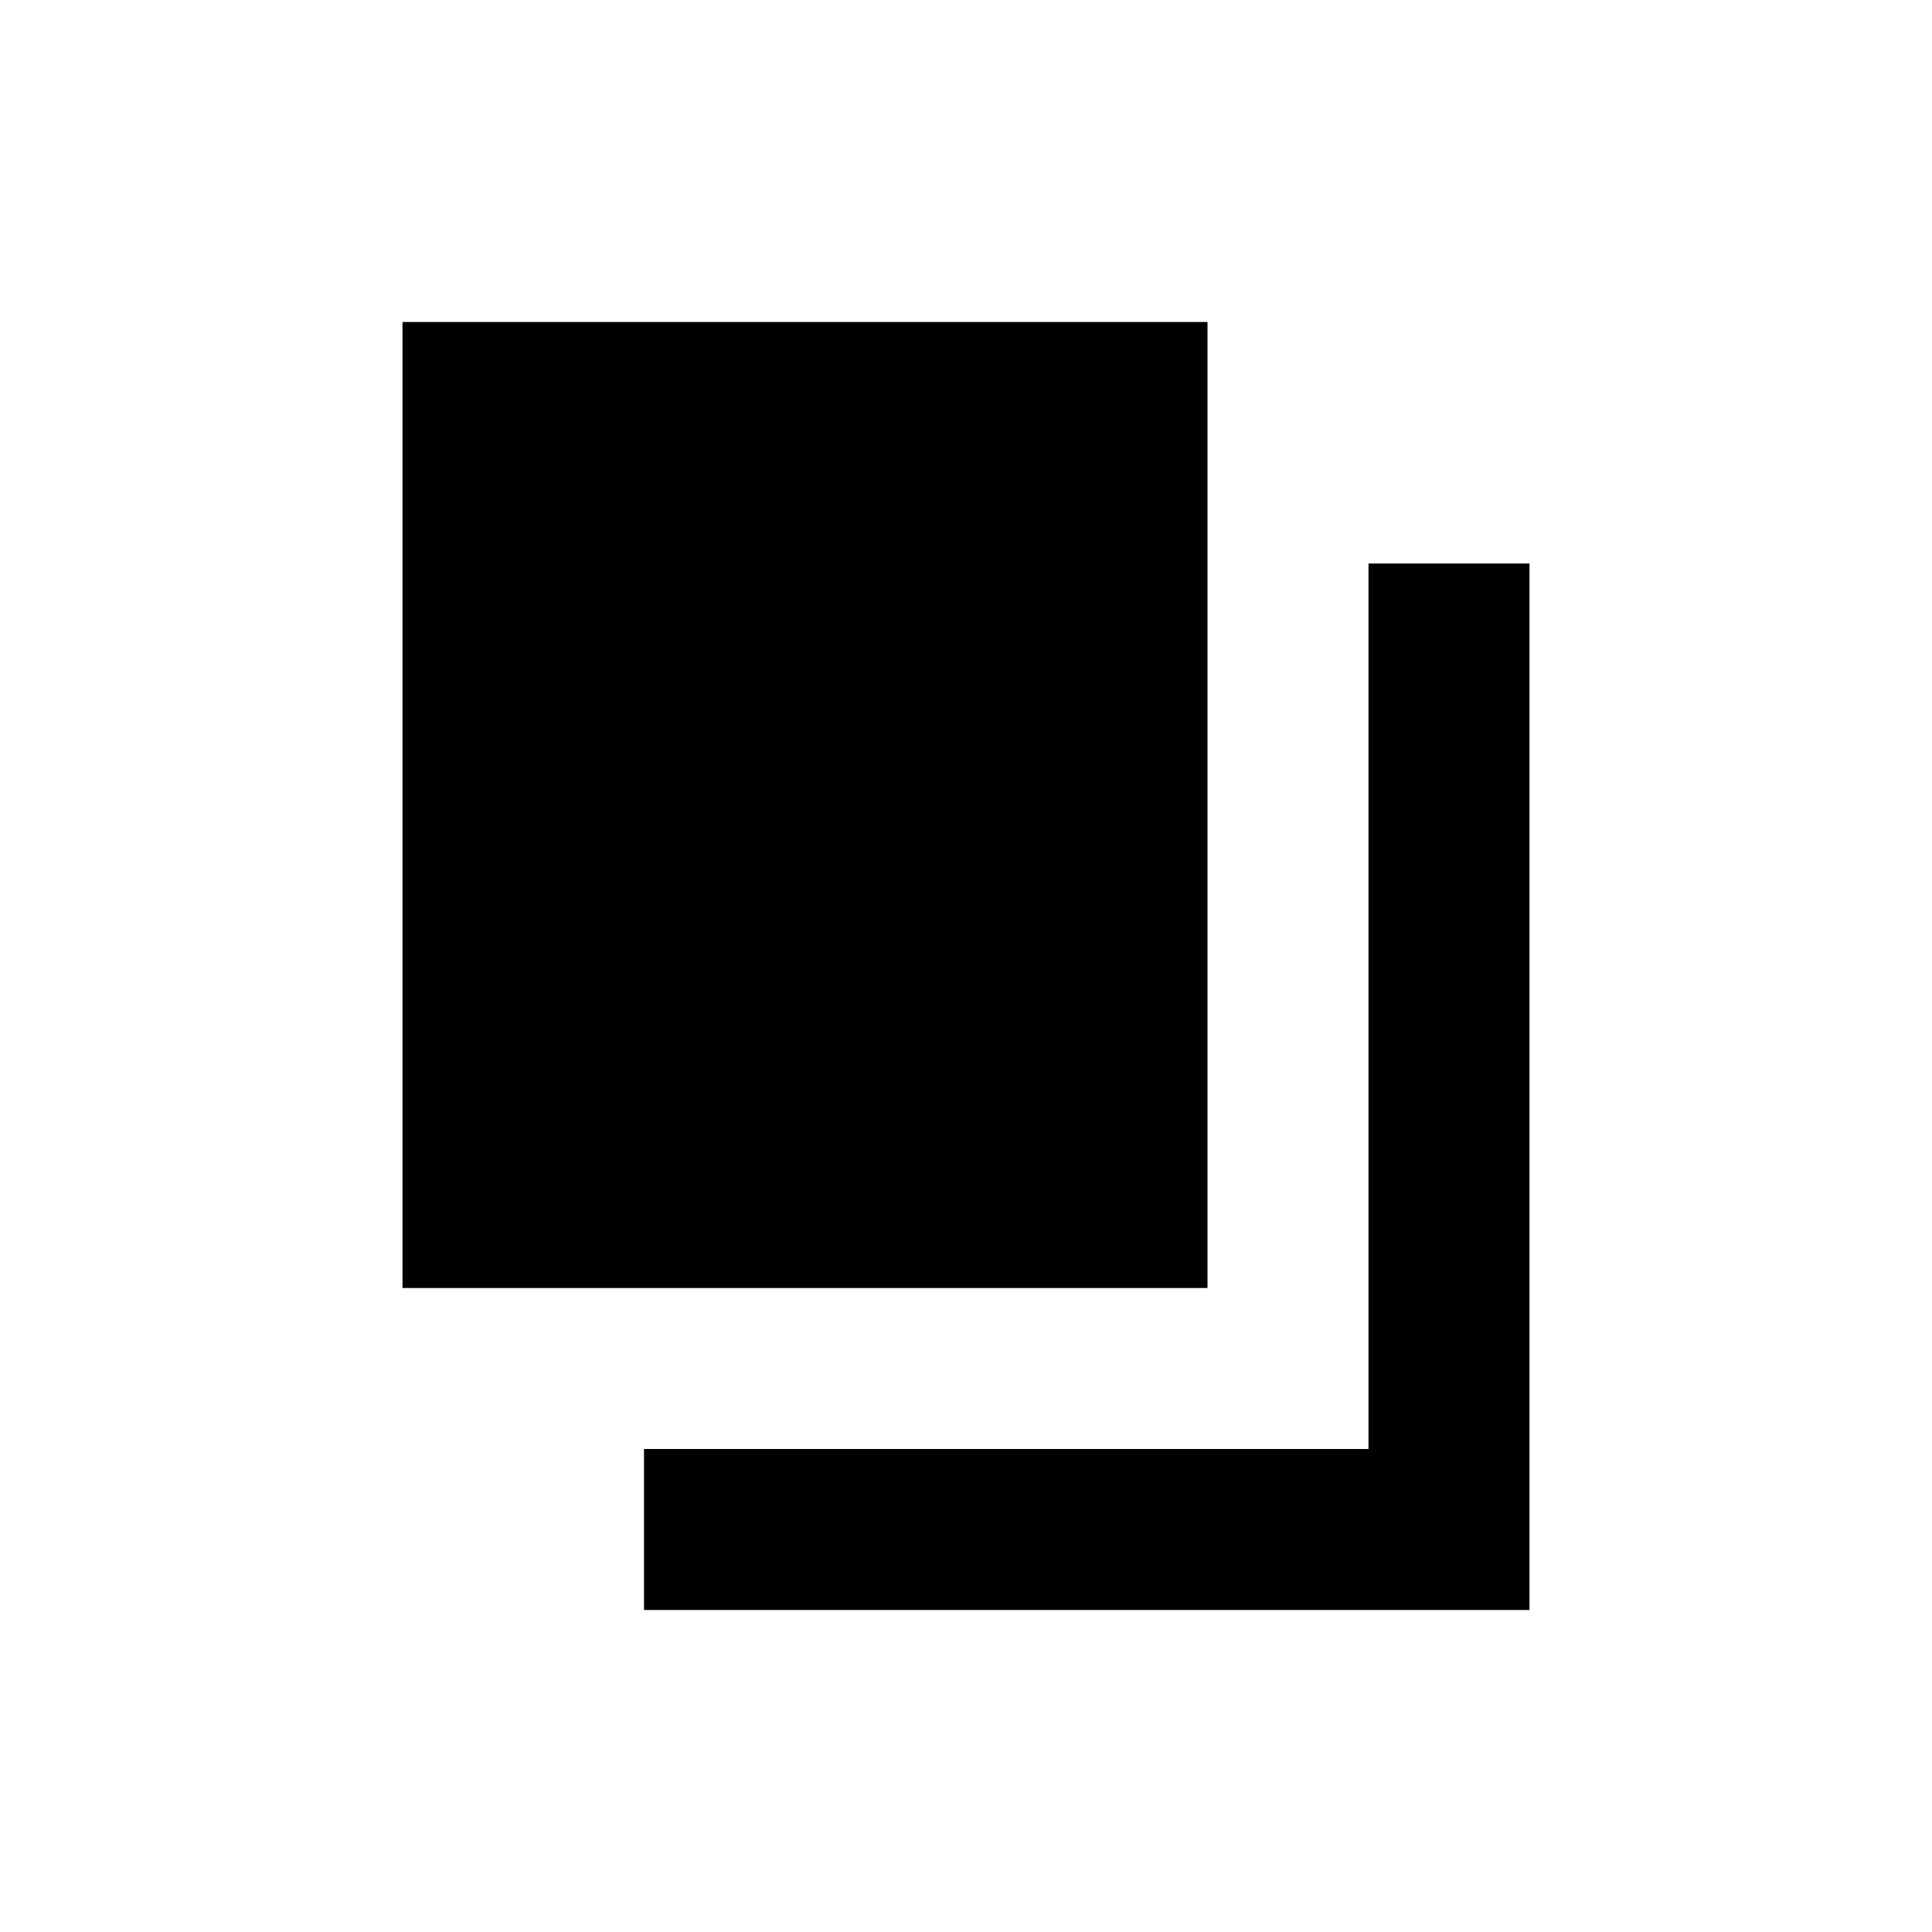
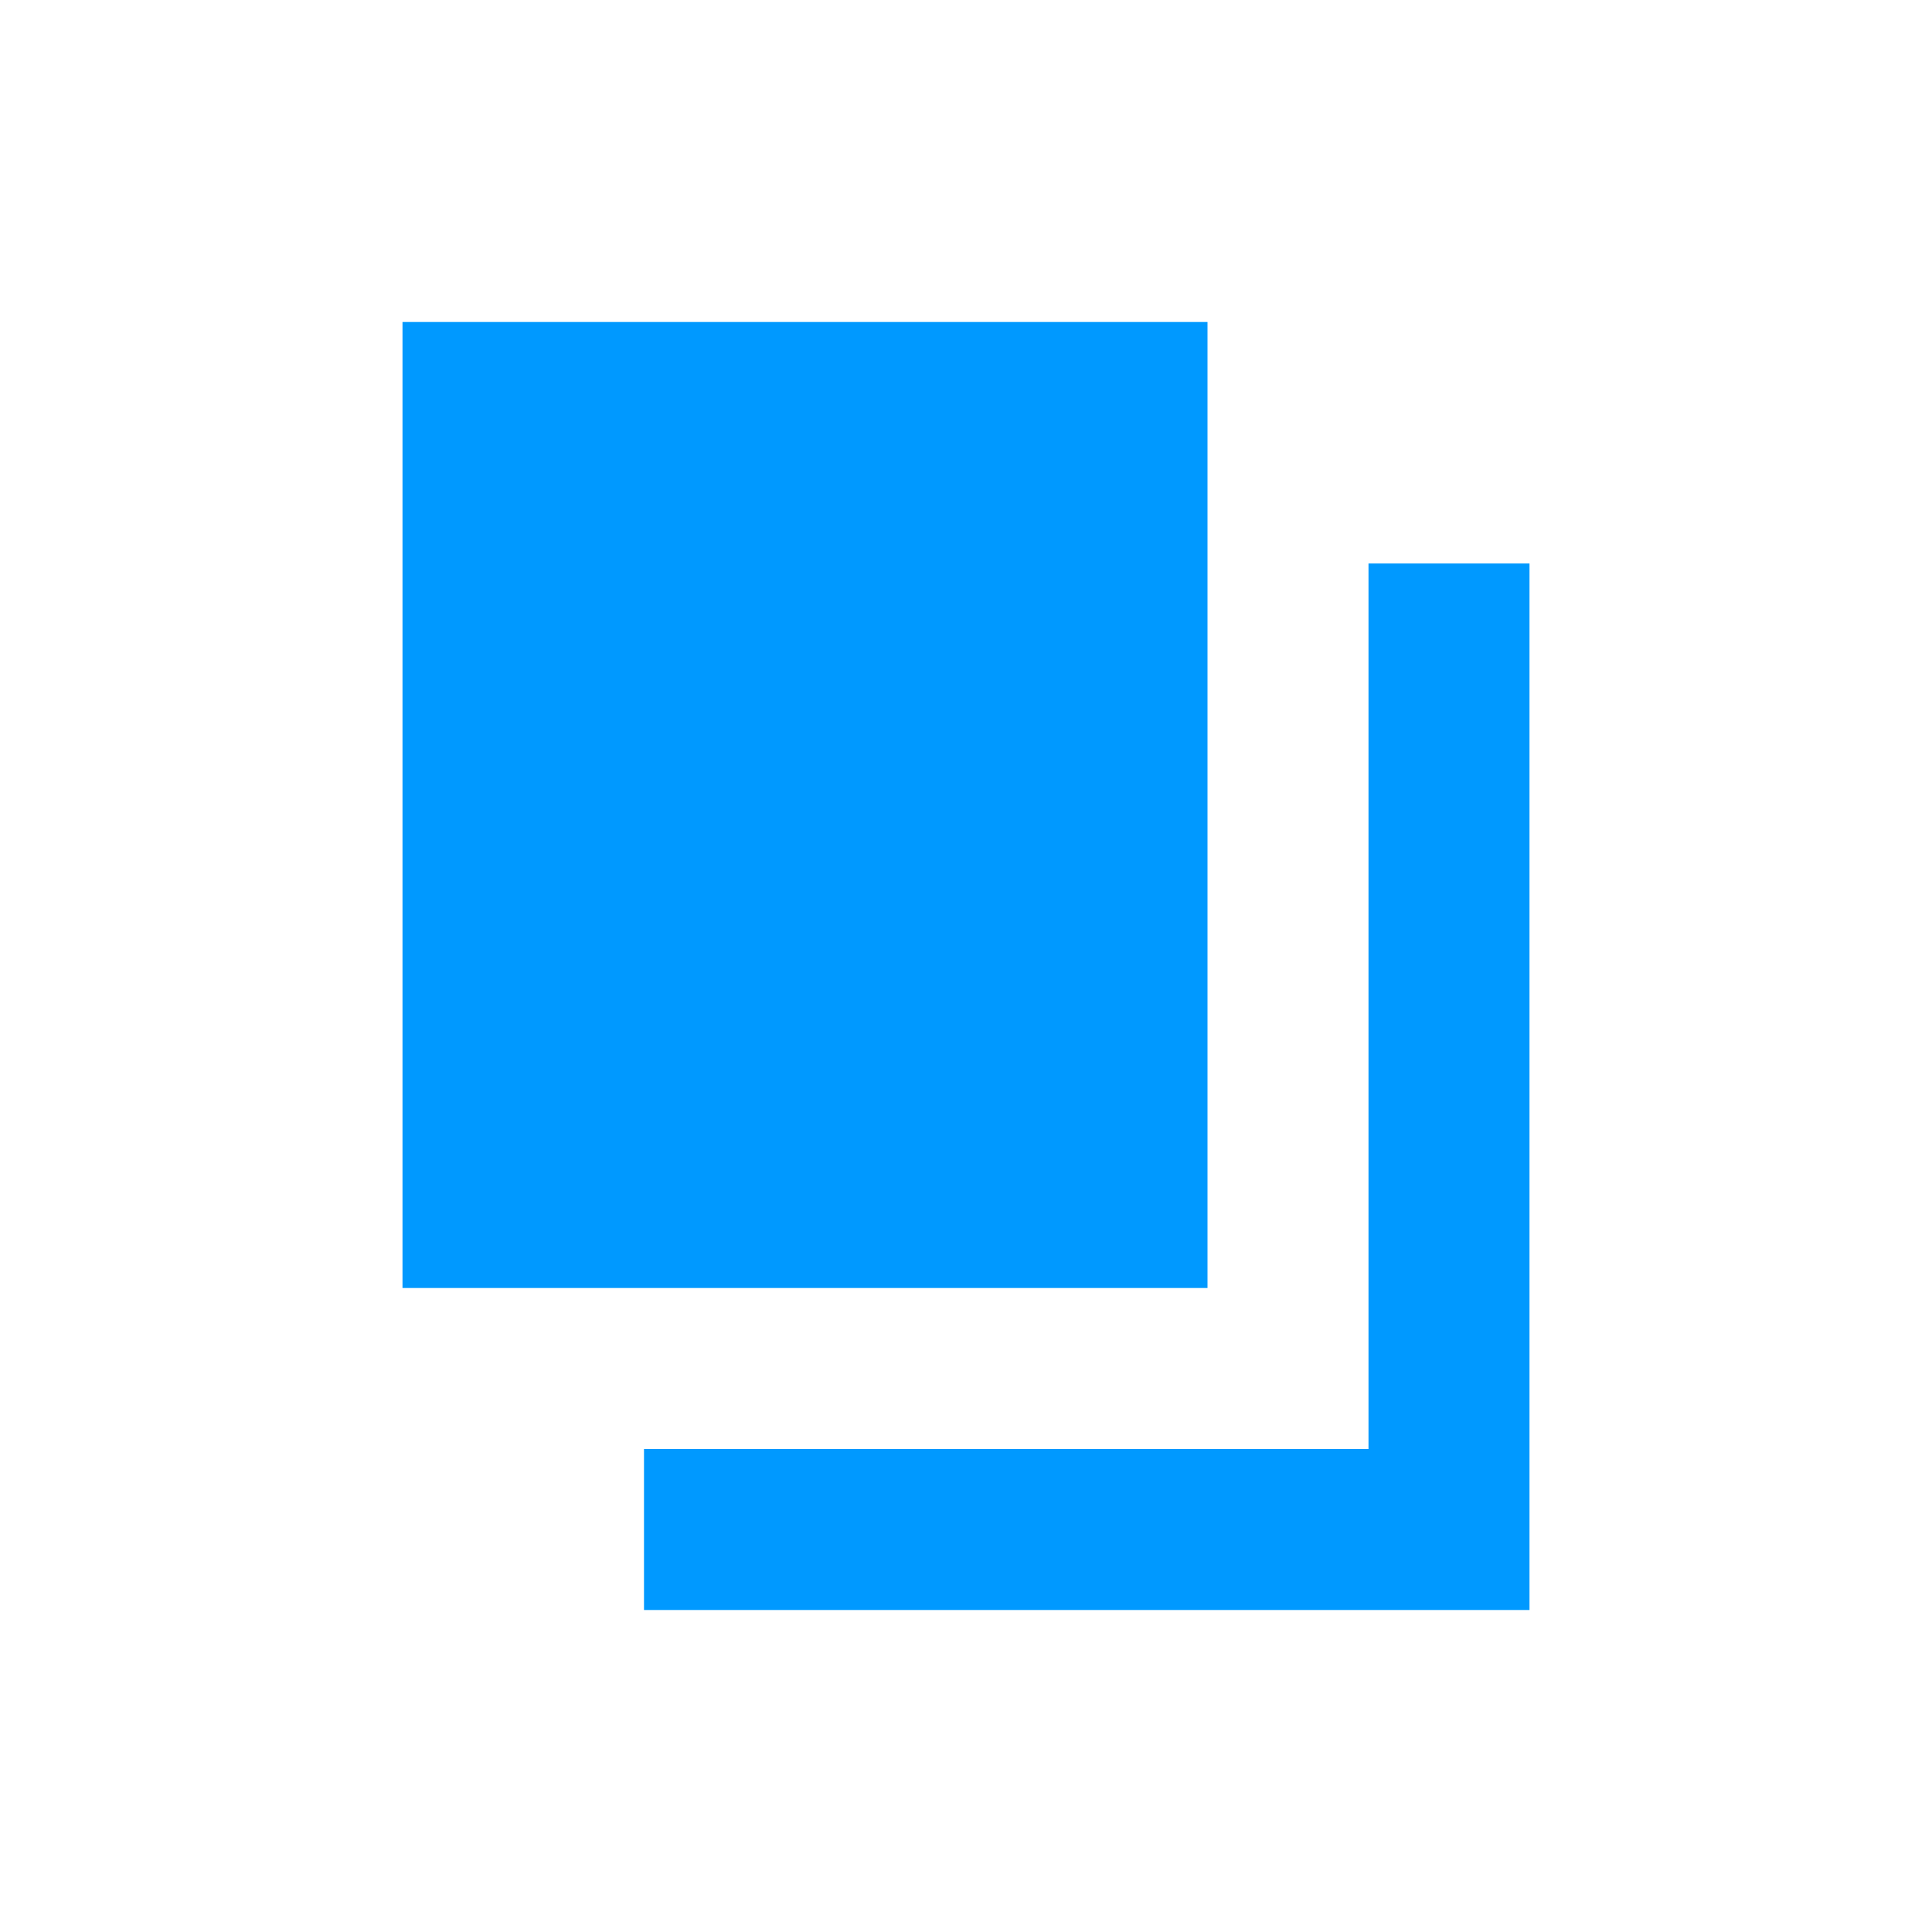
<svg xmlns="http://www.w3.org/2000/svg" width="24" height="24" viewBox="0 0 24 24" fill="none">
-   <path fill-rule="evenodd" clip-rule="evenodd" d="M5 4H15V16H5V4ZM17 7H19V18V20H17H8V18H17V7Z" fill="black" />
+   <path fill-rule="evenodd" clip-rule="evenodd" d="M5 4H15V16H5V4ZM17 7H19V18V20H17H8V18H17V7Z" fill="#0099ff" />
</svg>
